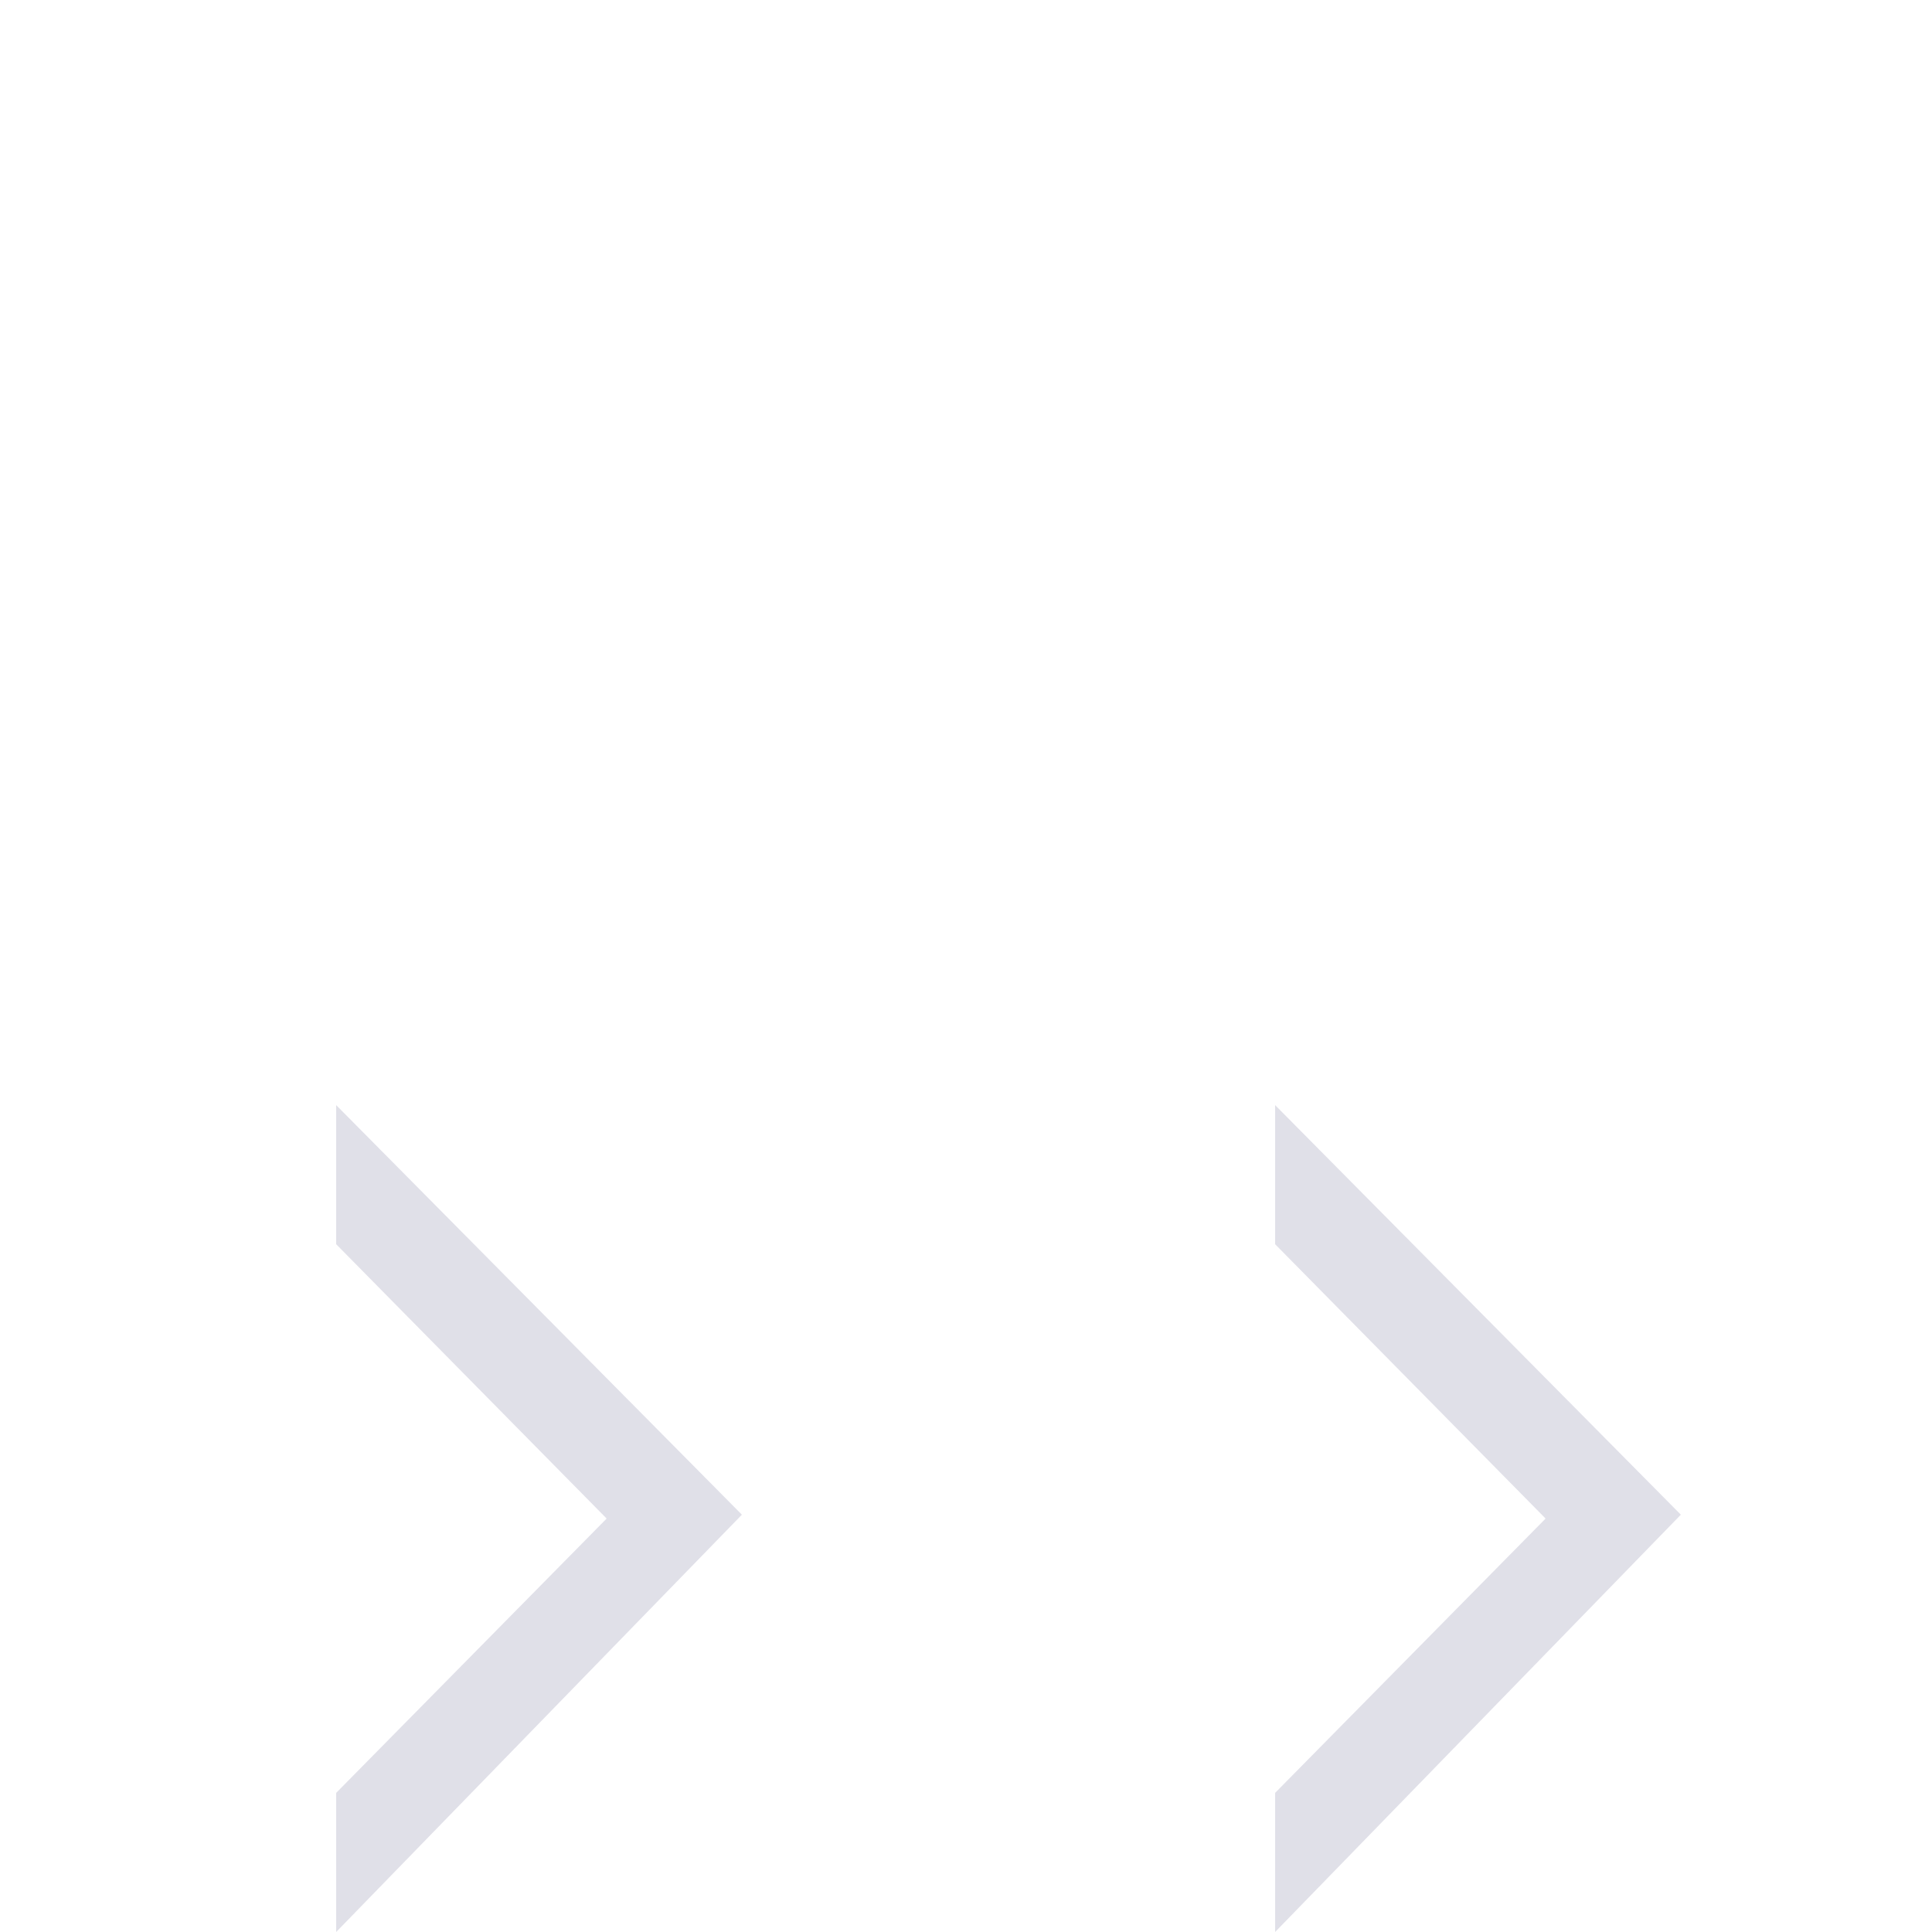
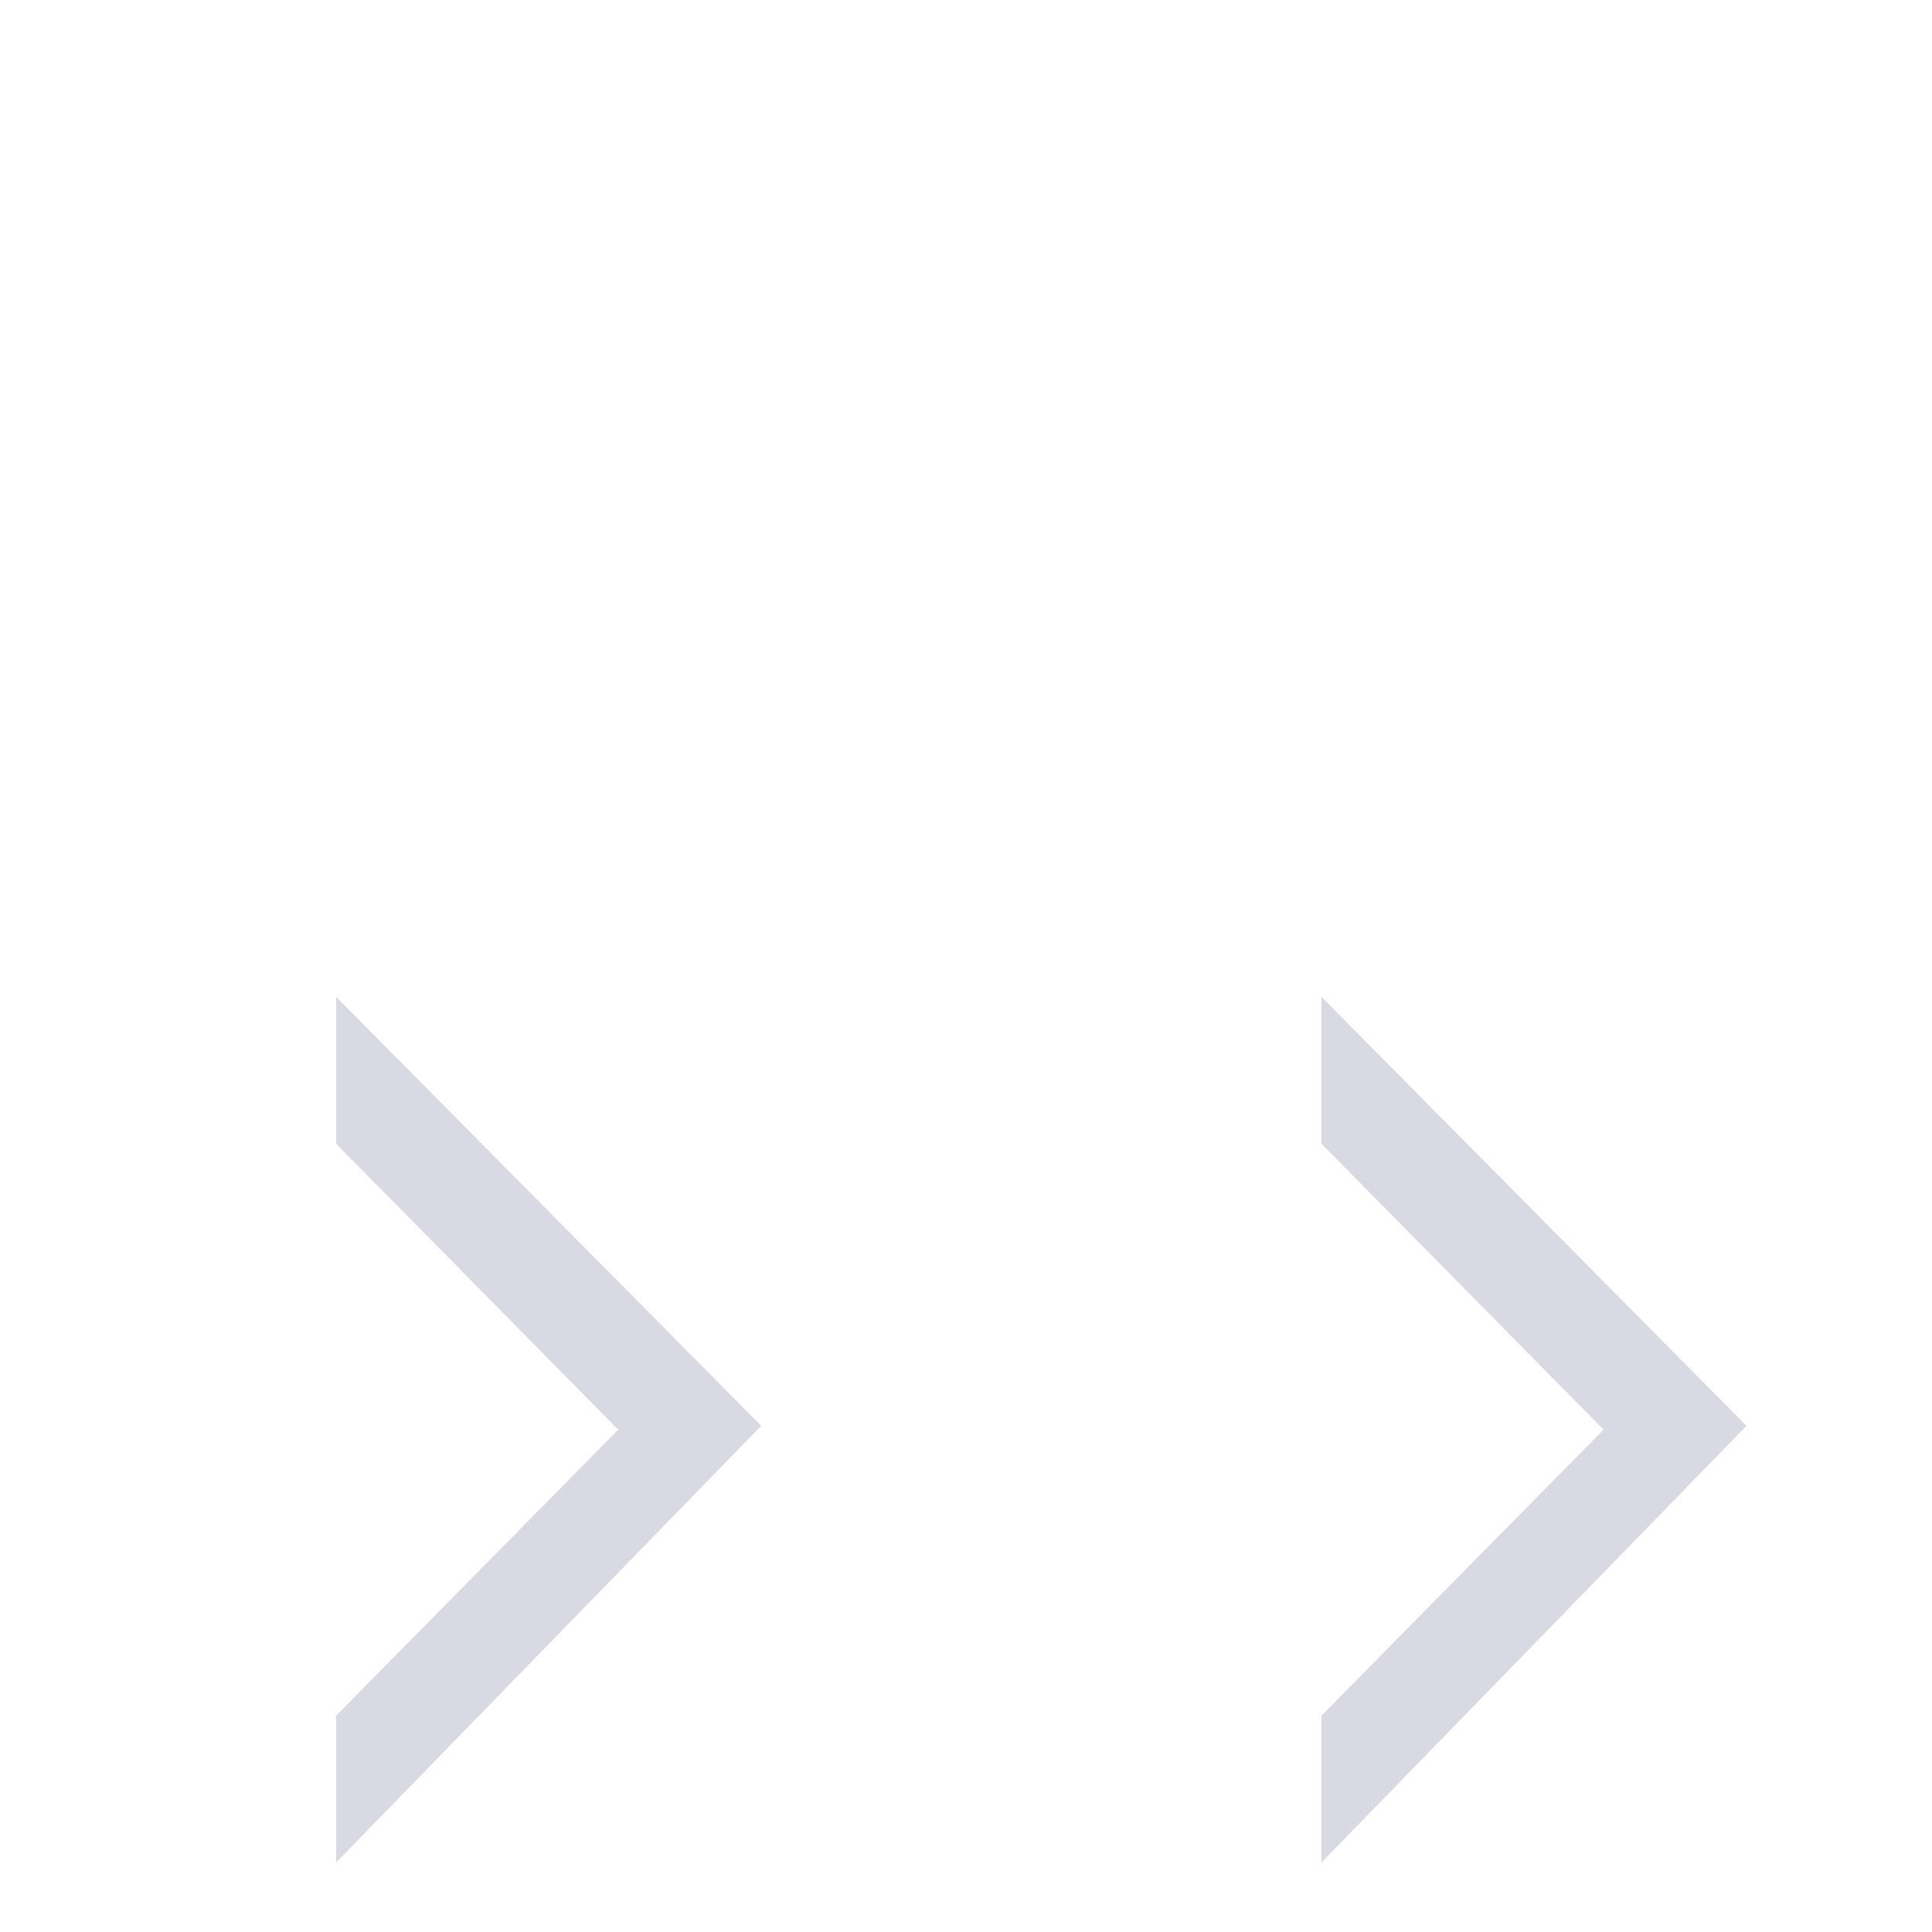
<svg xmlns="http://www.w3.org/2000/svg" version="1.1" id="Layer_1" x="0px" y="0px" width="50px" height="50px" viewBox="0 0 50 50" style="enable-background:new 0 0 50 50;" xml:space="preserve">
  <style type="text/css">
- 	.st0{opacity:0.15;fill:#2F2C66;}
+ 	.st0{opacity:0.18;fill:#2F2C66;enable-background:new    ;}
</style>
-   <path class="st0" d="M8.7,50v-3.6l7-7.1l-7-7.1v-3.6l10.5,10.6L8.7,50z" />
-   <path class="st0" d="M33,50v-3.6l7-7.1l-7-7.1v-3.6l10.5,10.6L33,50z" />
+   <path class="st0" d="M8.7,48.2v-3.8L16,37l-7.3-7.4v-3.8l11,11.1L8.7,48.2z" />
+   <path class="st0" d="M34.2,48.2v-3.8l7.3-7.4l-7.3-7.4v-3.8l11,11.1L34.2,48.2z" />
</svg>
